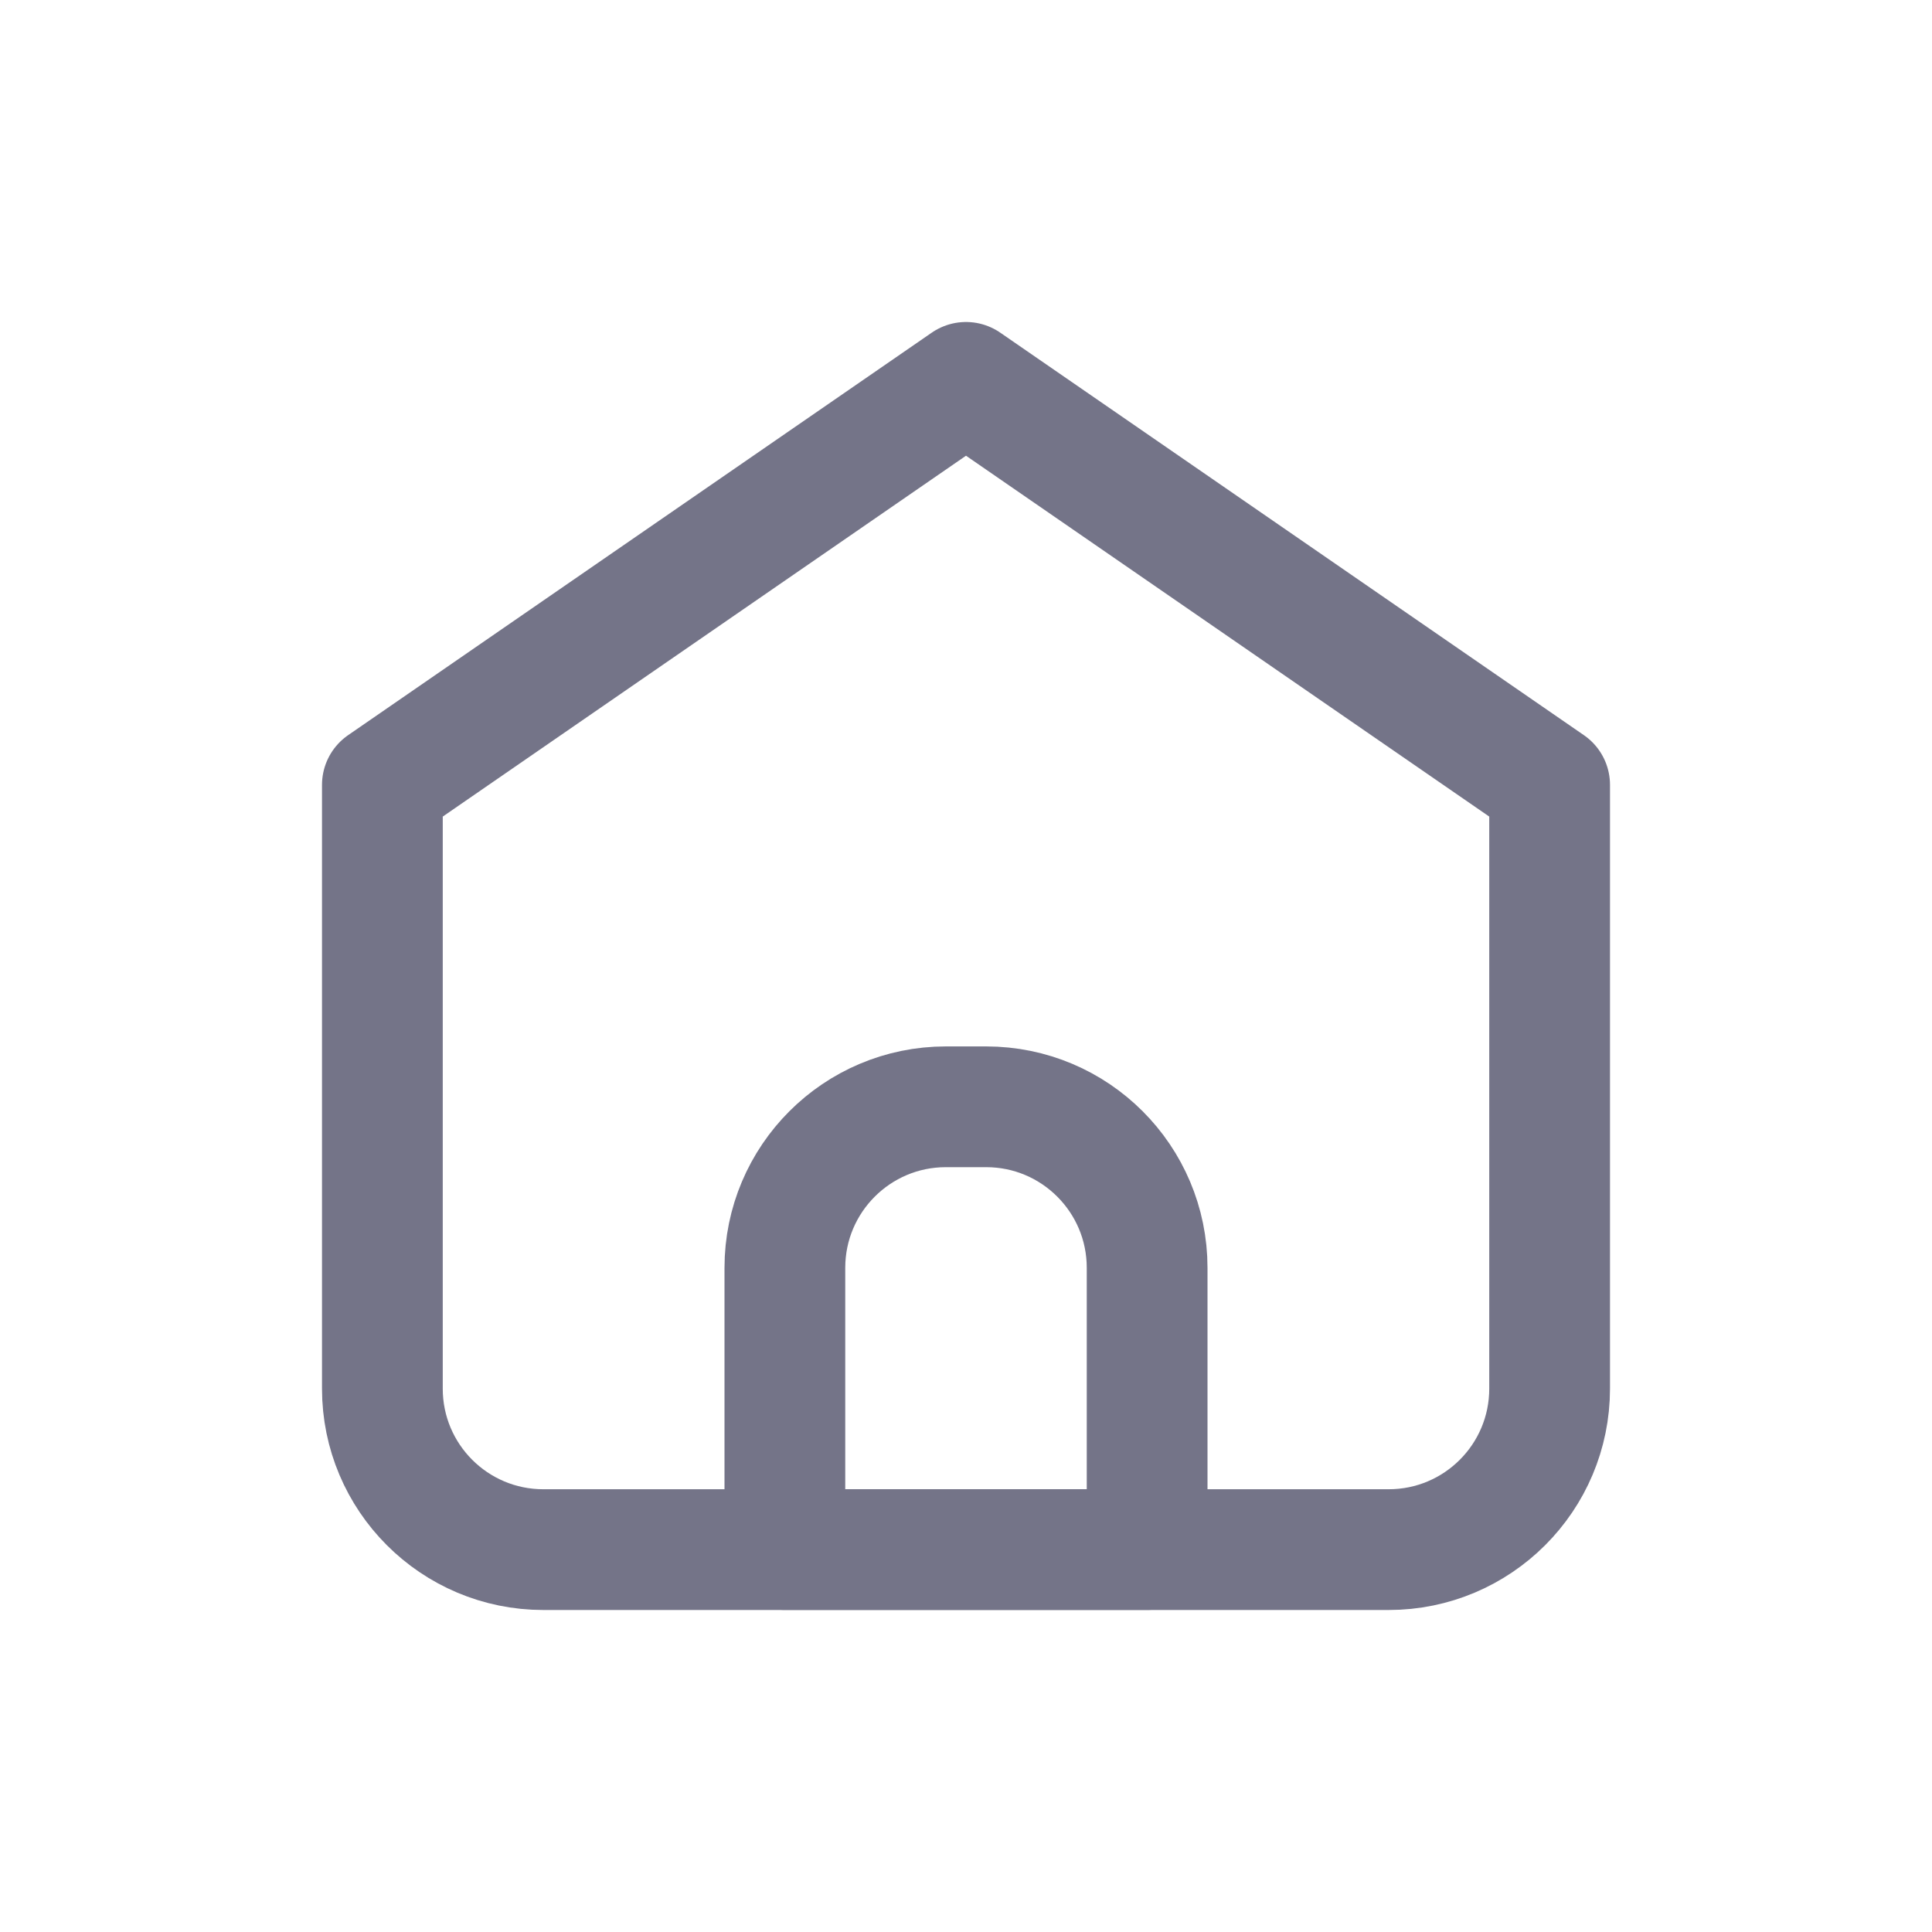
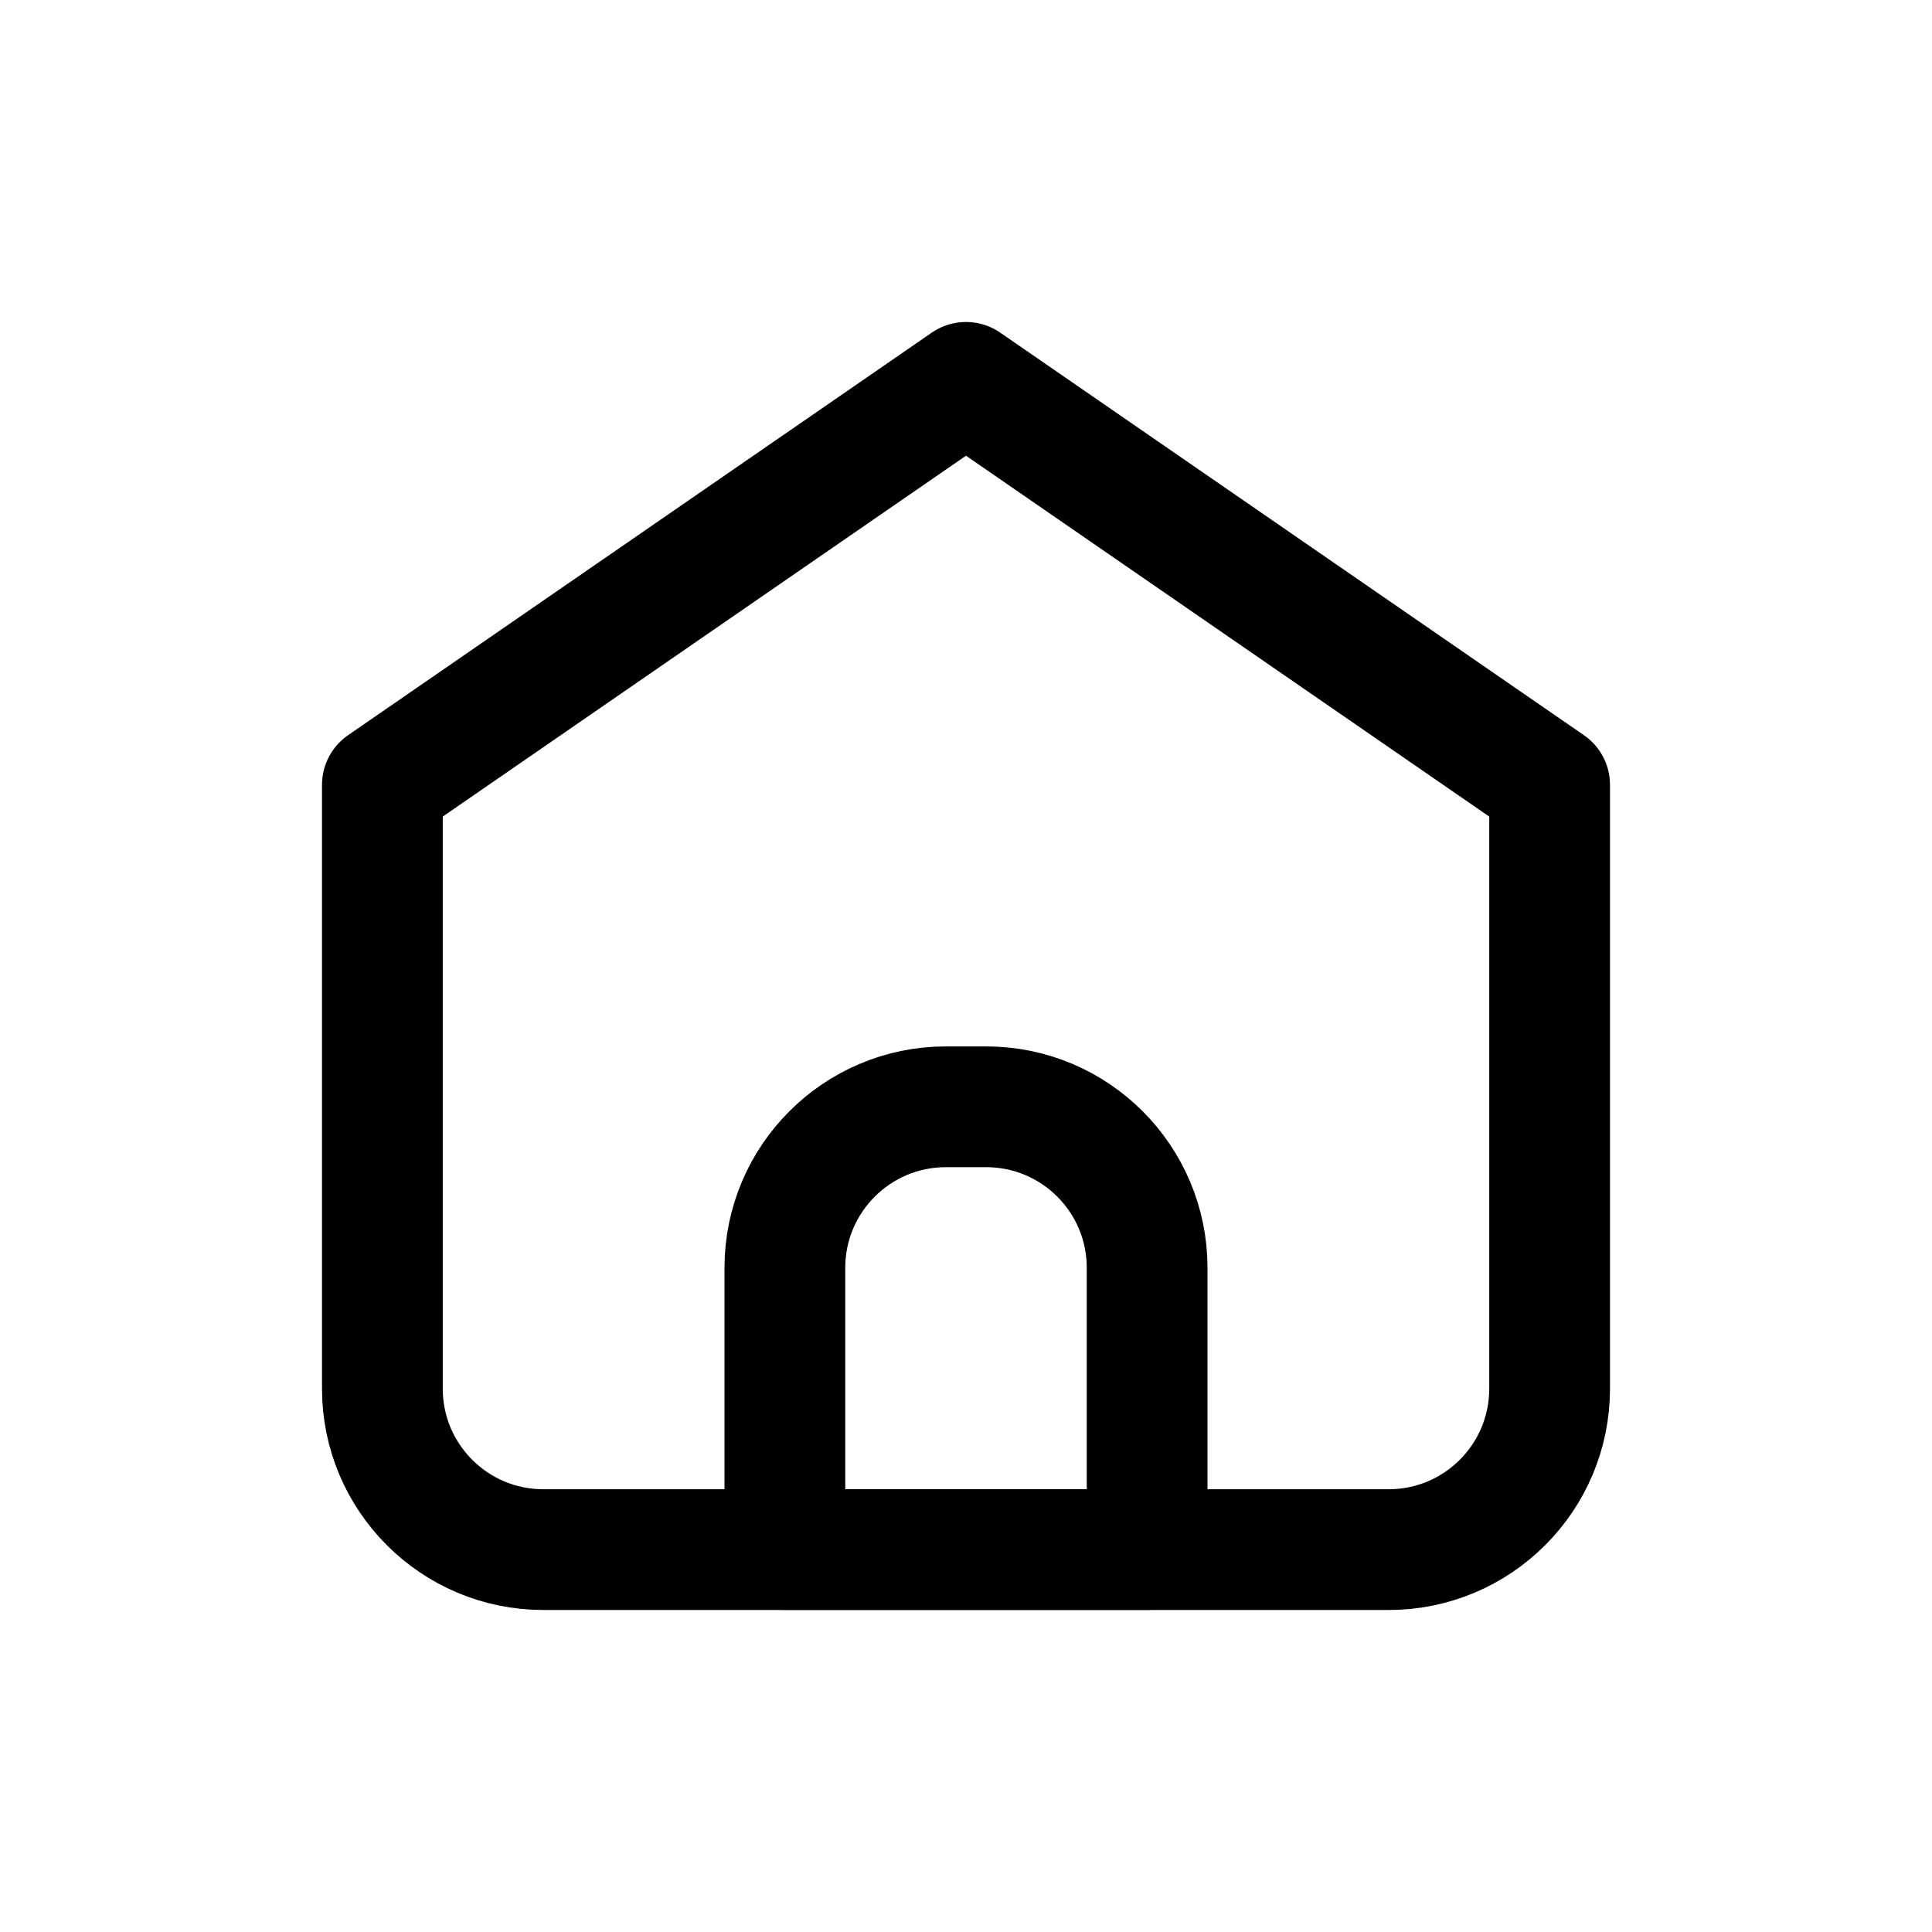
<svg xmlns="http://www.w3.org/2000/svg" width="24" height="24" viewBox="0 0 24 24" fill="none">
-   <path d="M6.75 19.25H17.25C18.355 19.25 19.25 18.355 19.25 17.25V9.75L12 4.75L4.75 9.75V17.25C4.75 18.355 5.645 19.25 6.75 19.25Z" stroke="#747488" stroke-width="1.5" stroke-linecap="round" stroke-linejoin="round" />
-   <path d="M9.75 15.749C9.75 14.645 10.646 13.749 11.75 13.749H12.25C13.355 13.749 14.25 14.645 14.25 15.749V19.249H9.75V15.749Z" stroke="#747488" stroke-width="1.5" stroke-linecap="round" stroke-linejoin="round" />
+   <path d="M6.75 19.25H17.25C18.355 19.25 19.25 18.355 19.25 17.25V9.75L12 4.75L4.75 9.75V17.25C4.75 18.355 5.645 19.25 6.75 19.25Z" stroke="currentColor" stroke-width="1.5" stroke-linecap="round" stroke-linejoin="round" />
+   <path d="M9.75 15.749C9.75 14.645 10.646 13.749 11.75 13.749H12.25C13.355 13.749 14.25 14.645 14.25 15.749V19.249H9.75V15.749Z" stroke="currentColor" stroke-width="1.5" stroke-linecap="round" stroke-linejoin="round" />
</svg>
